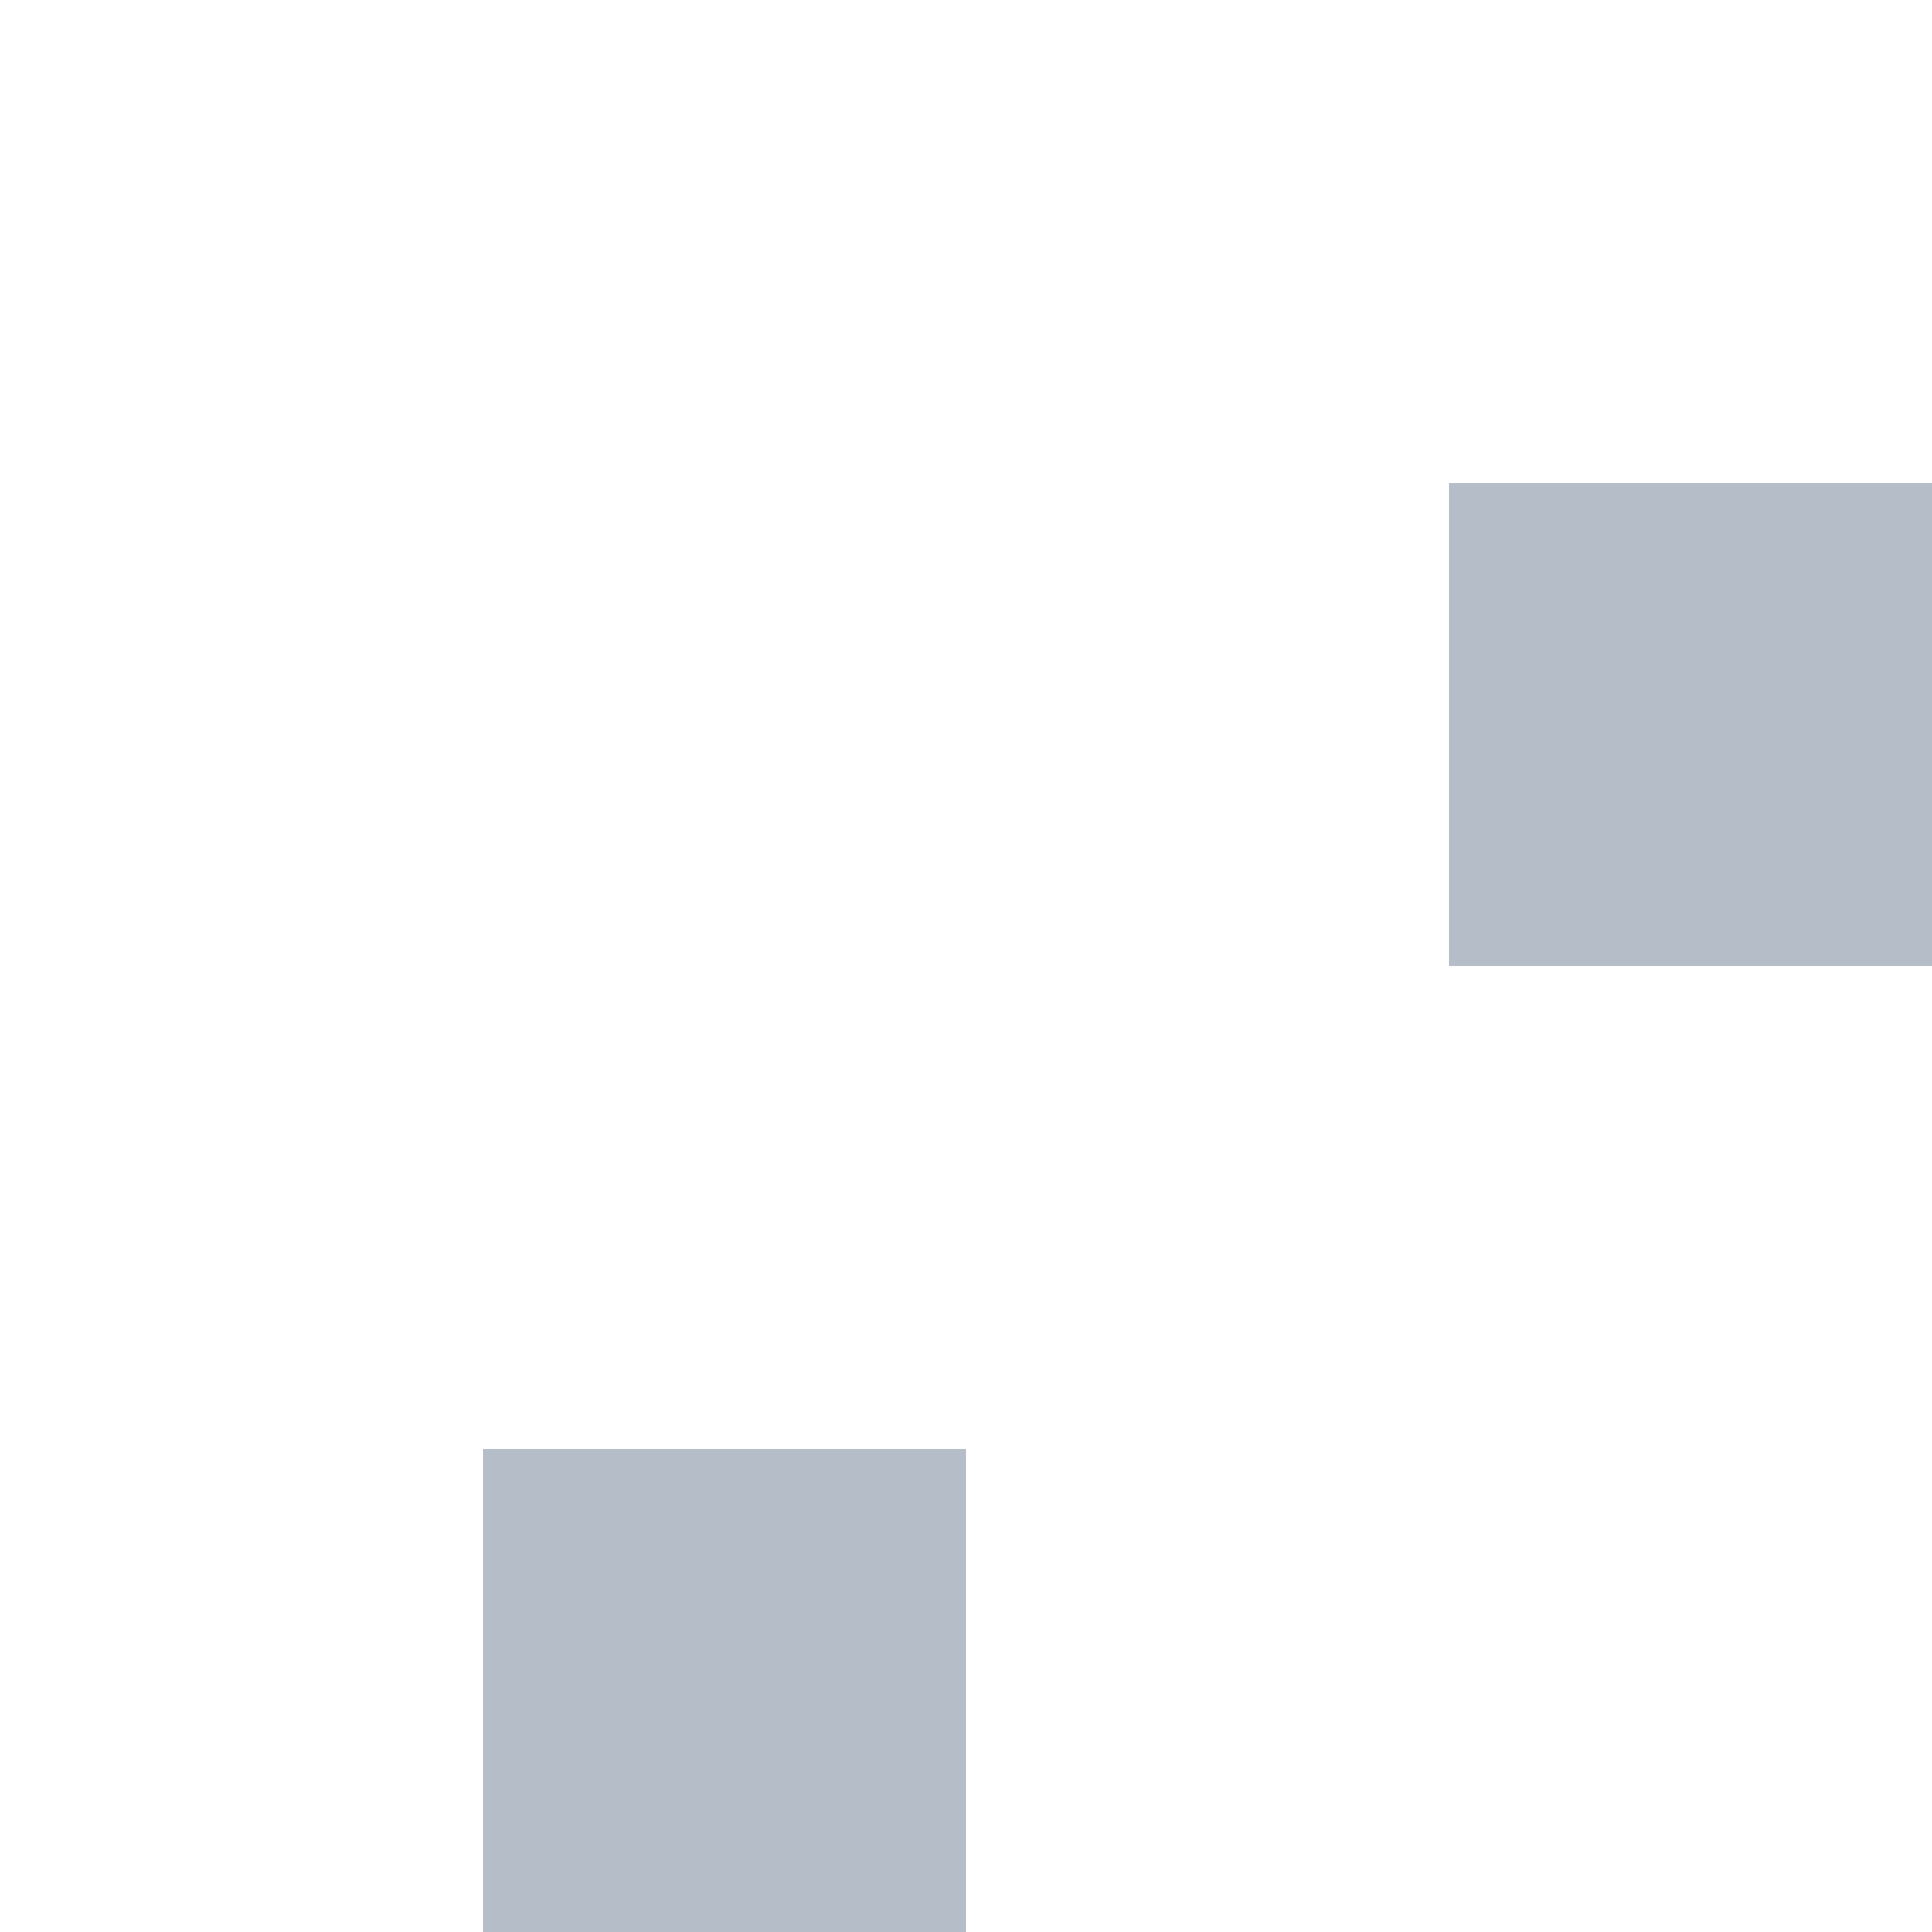
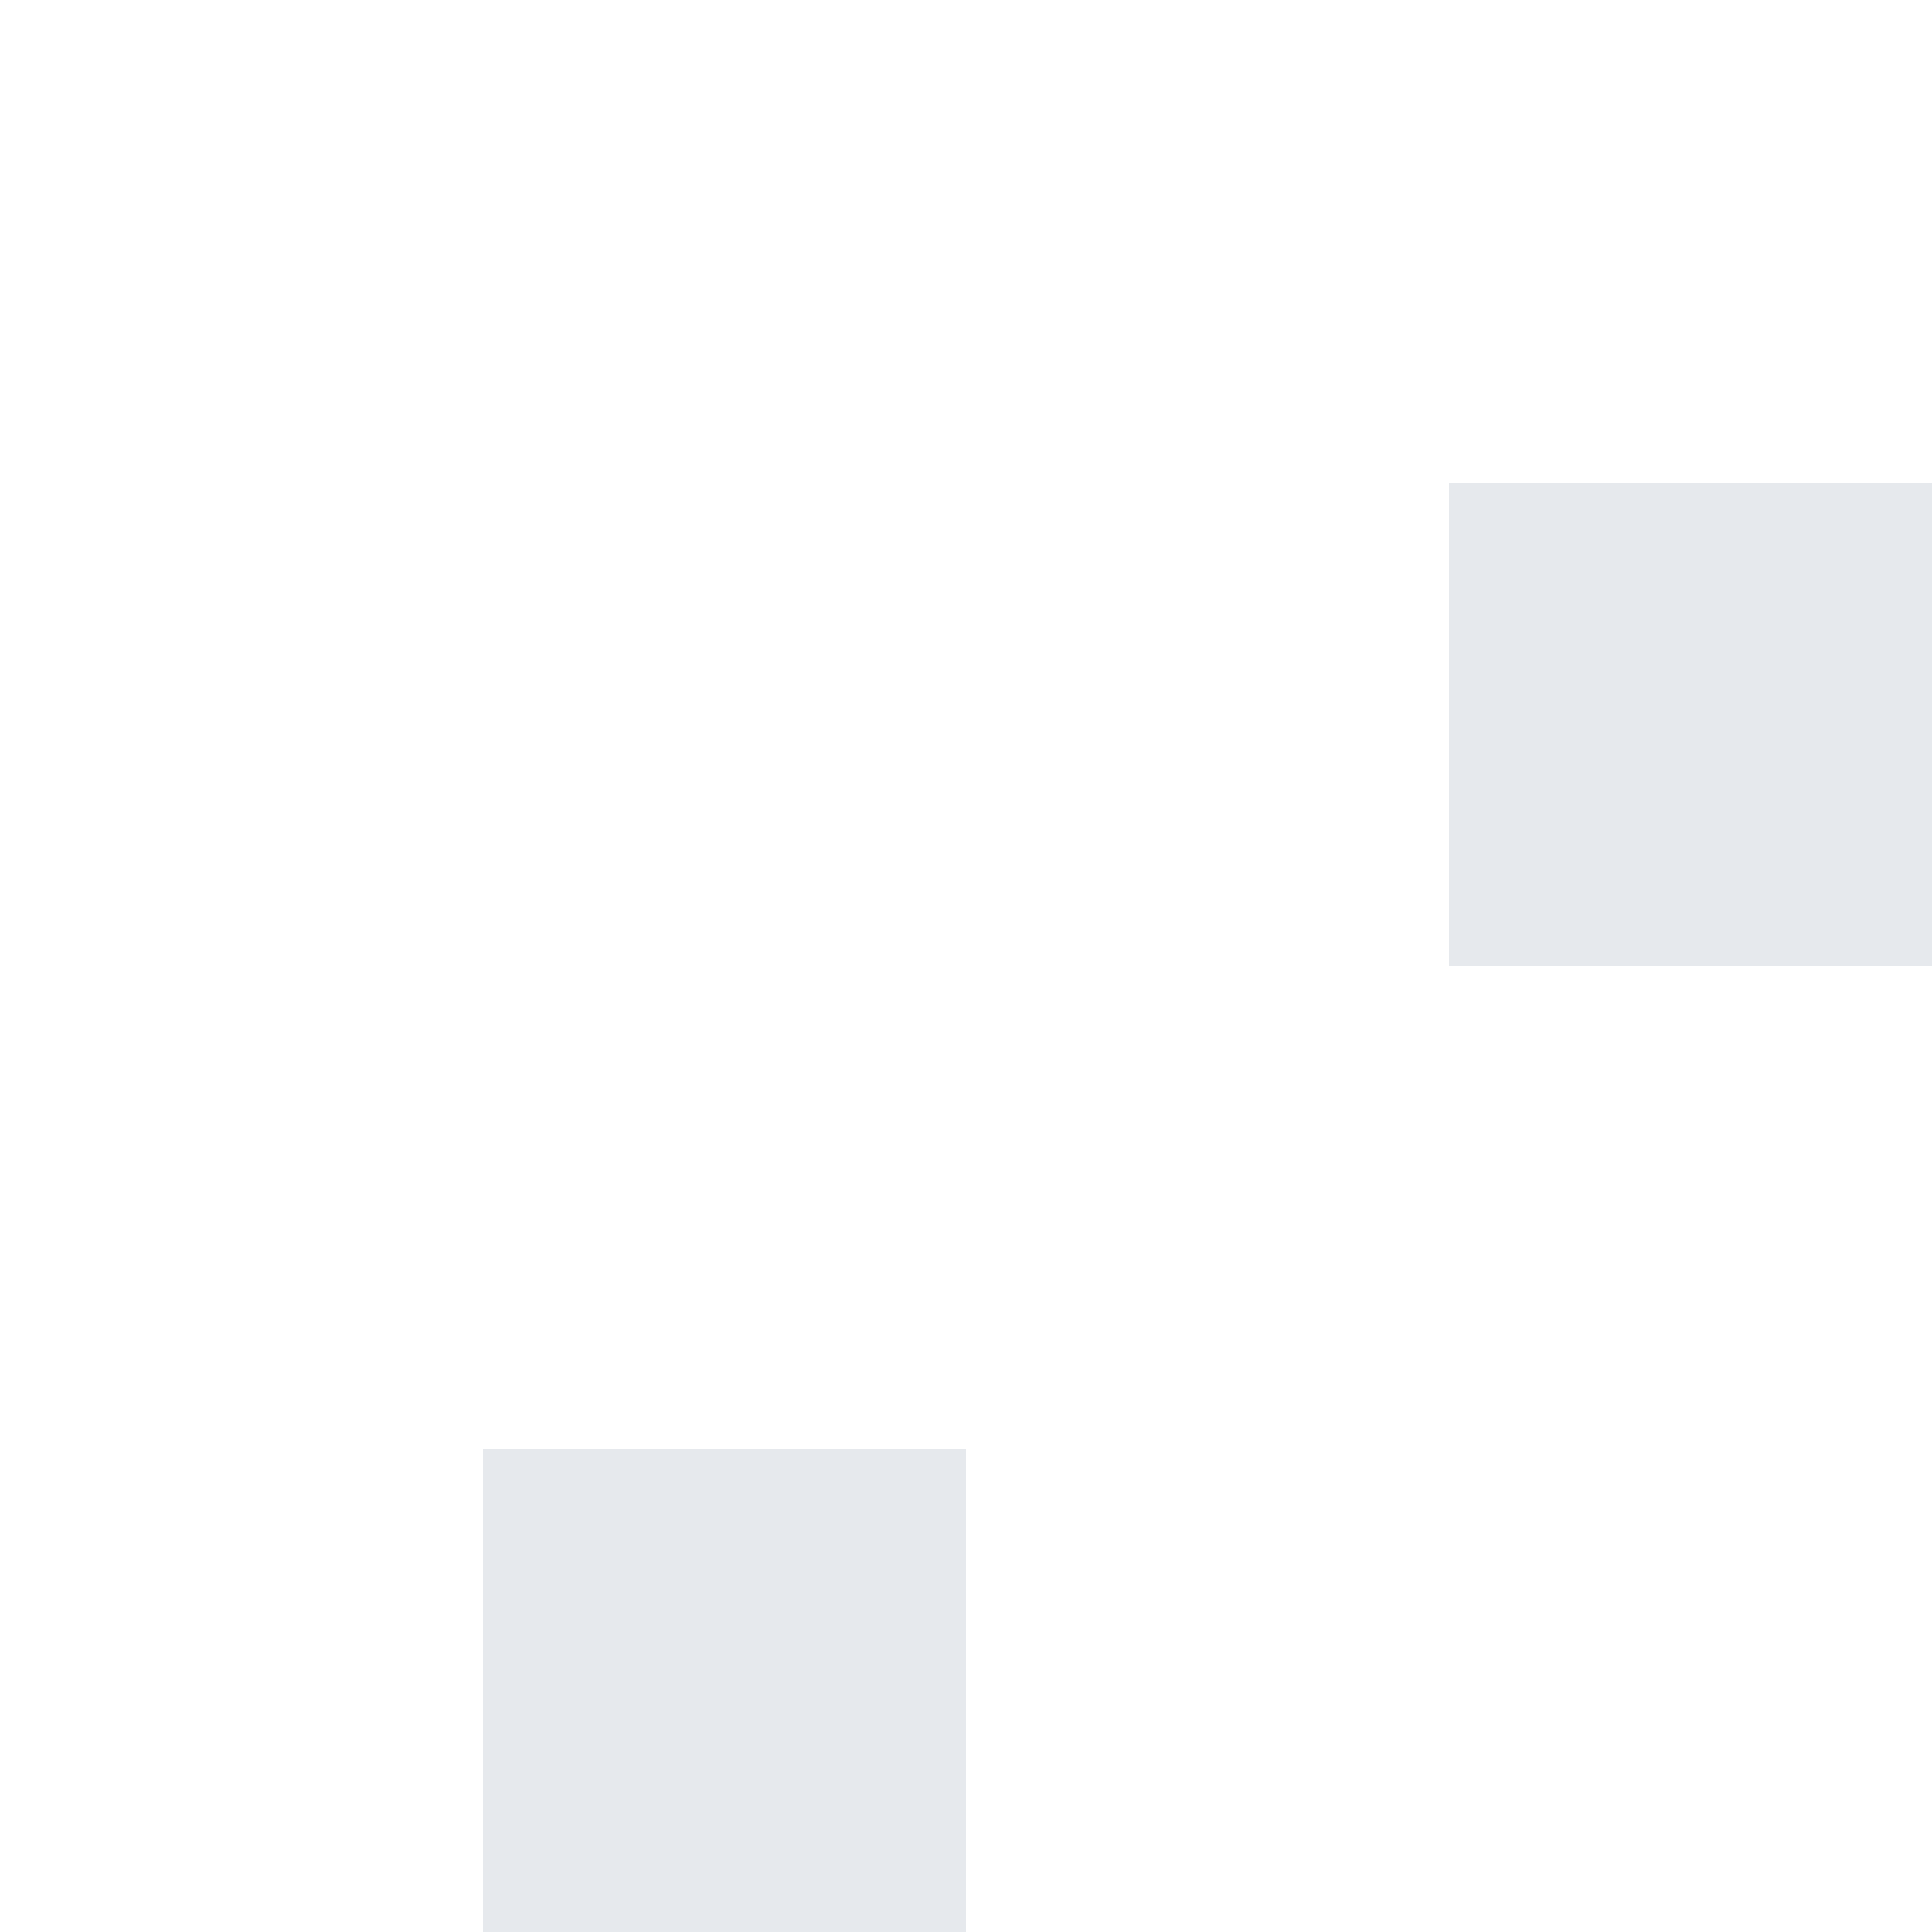
- <svg xmlns="http://www.w3.org/2000/svg" width="4" height="4" viewBox="0 0 4 4" fill="none" opacity="0.3">
+ <svg xmlns="http://www.w3.org/2000/svg" width="4" height="4" viewBox="0 0 4 4" fill="none" opacity="0.1">
  <rect x="1" y="3" width="1" height="1" fill="#022145" />
  <rect x="3" y="1" width="1" height="1" fill="#022145" />
</svg>
